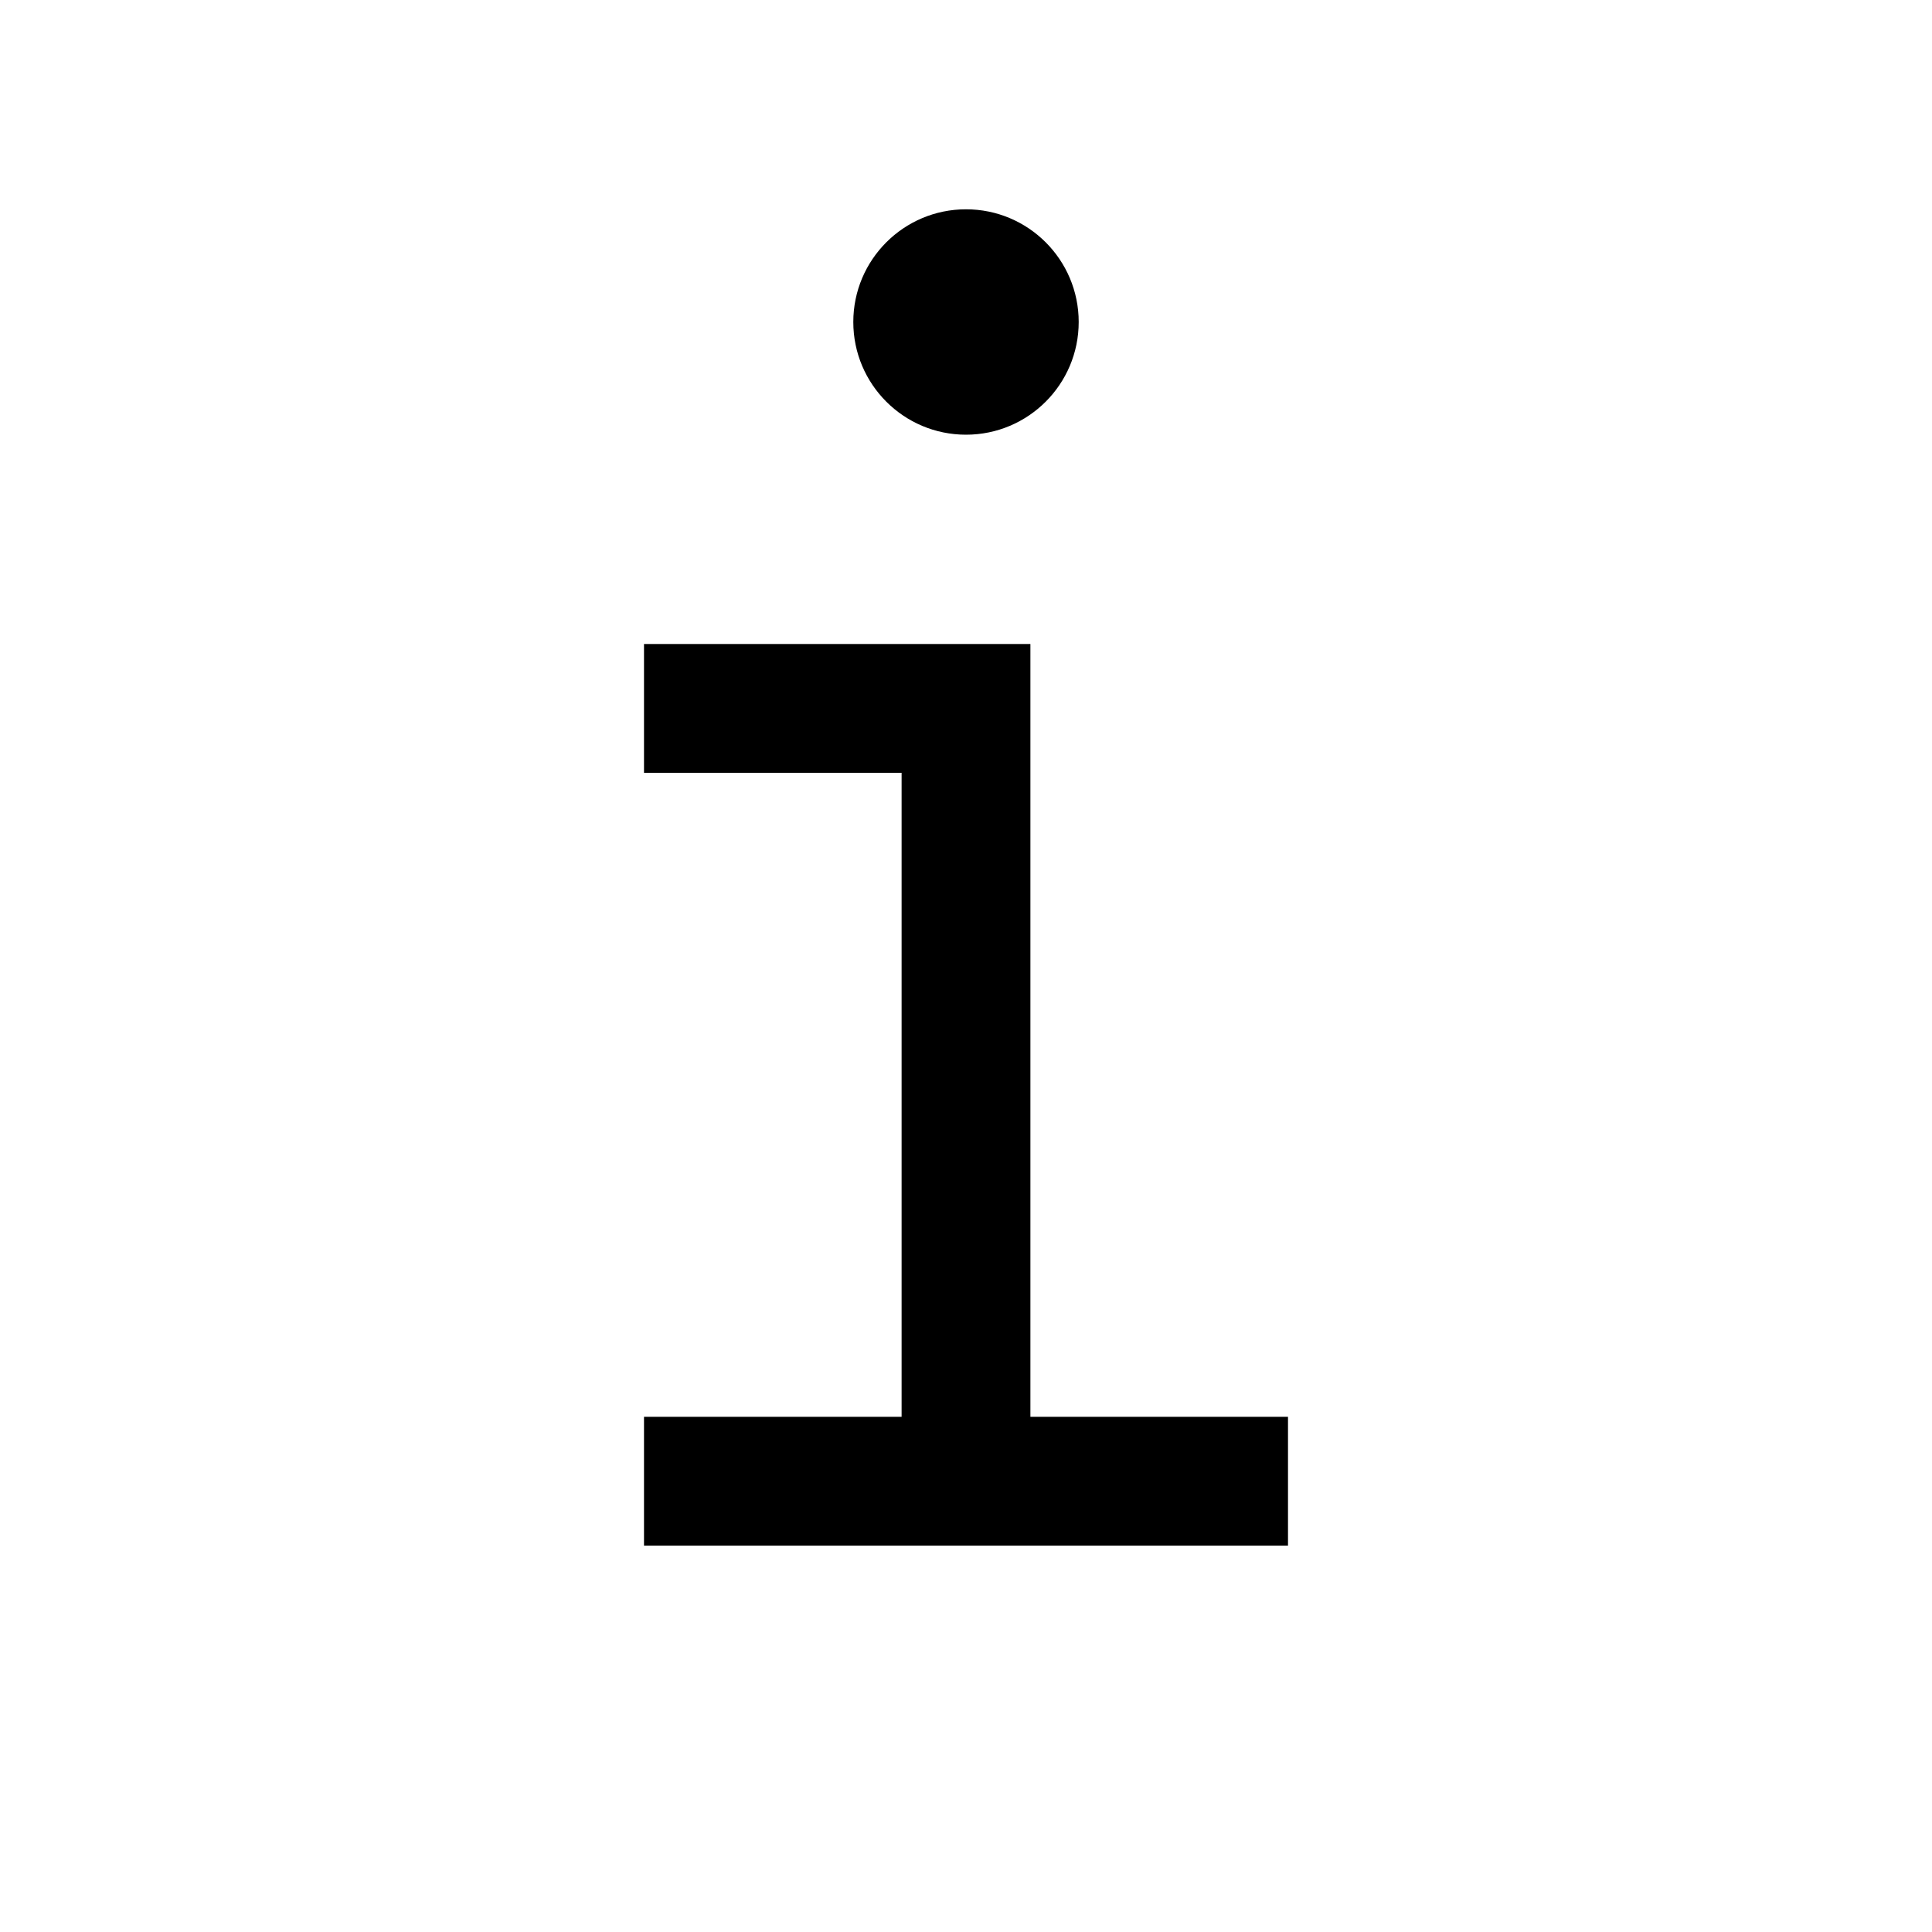
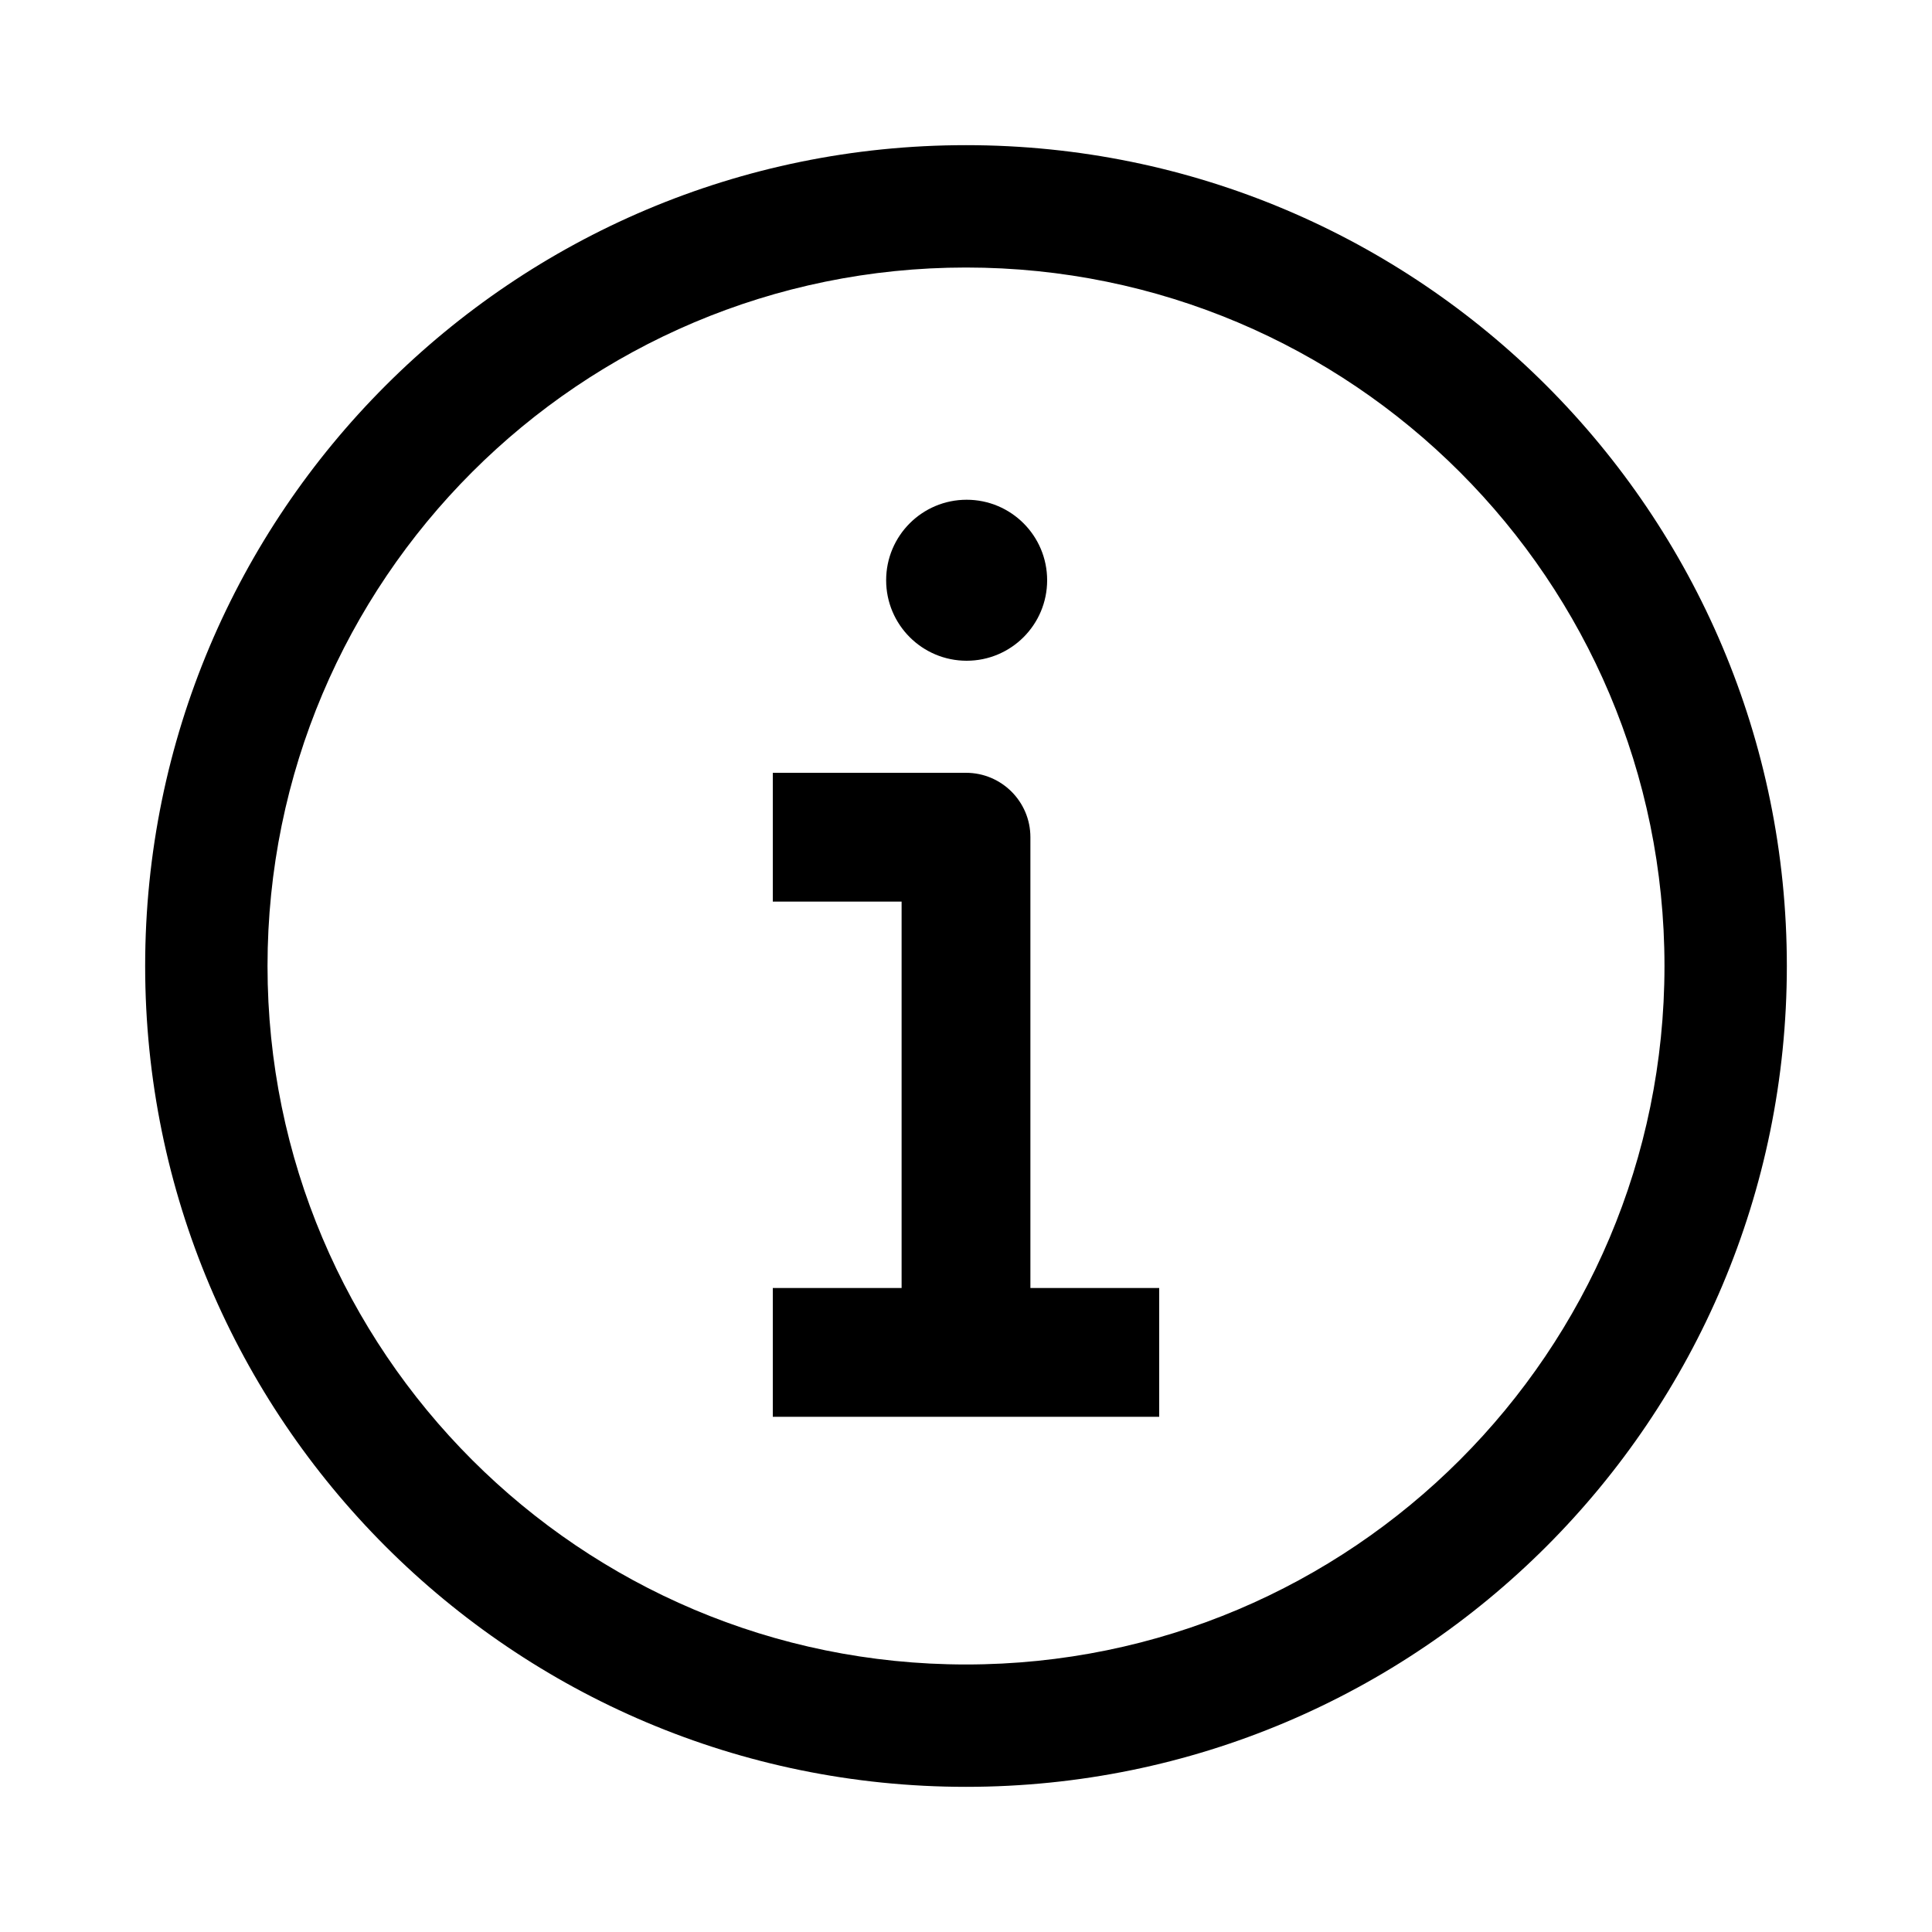
<svg xmlns="http://www.w3.org/2000/svg" width="15" height="15" fill="none">
-   <path fill-rule="evenodd" clip-rule="evenodd" d="M7.5 3.375a.875.875 0 100-1.75.875.875 0 000 1.75zM7.5 5H5v1h2v5H5v1H7.5v-.5.5H10v-1H8V5h-.5z" fill="currentColor" />
+   <path fill-rule="evenodd" clip-rule="evenodd" d="M1.127 7.5a6.373 6.373 0 1112.746 0 6.373 6.373 0 01-12.746 0zM7.5 2.077a5.423 5.423 0 100 10.846 5.423 5.423 0 000-10.846zM6 6h1.5a.5.5 0 01.5.5V10H9v1H6v-1H7V7H6V6zm1.505-.87a.625.625 0 100-1.25.625.625 0 000 1.25z" fill="currentColor" />
</svg>
